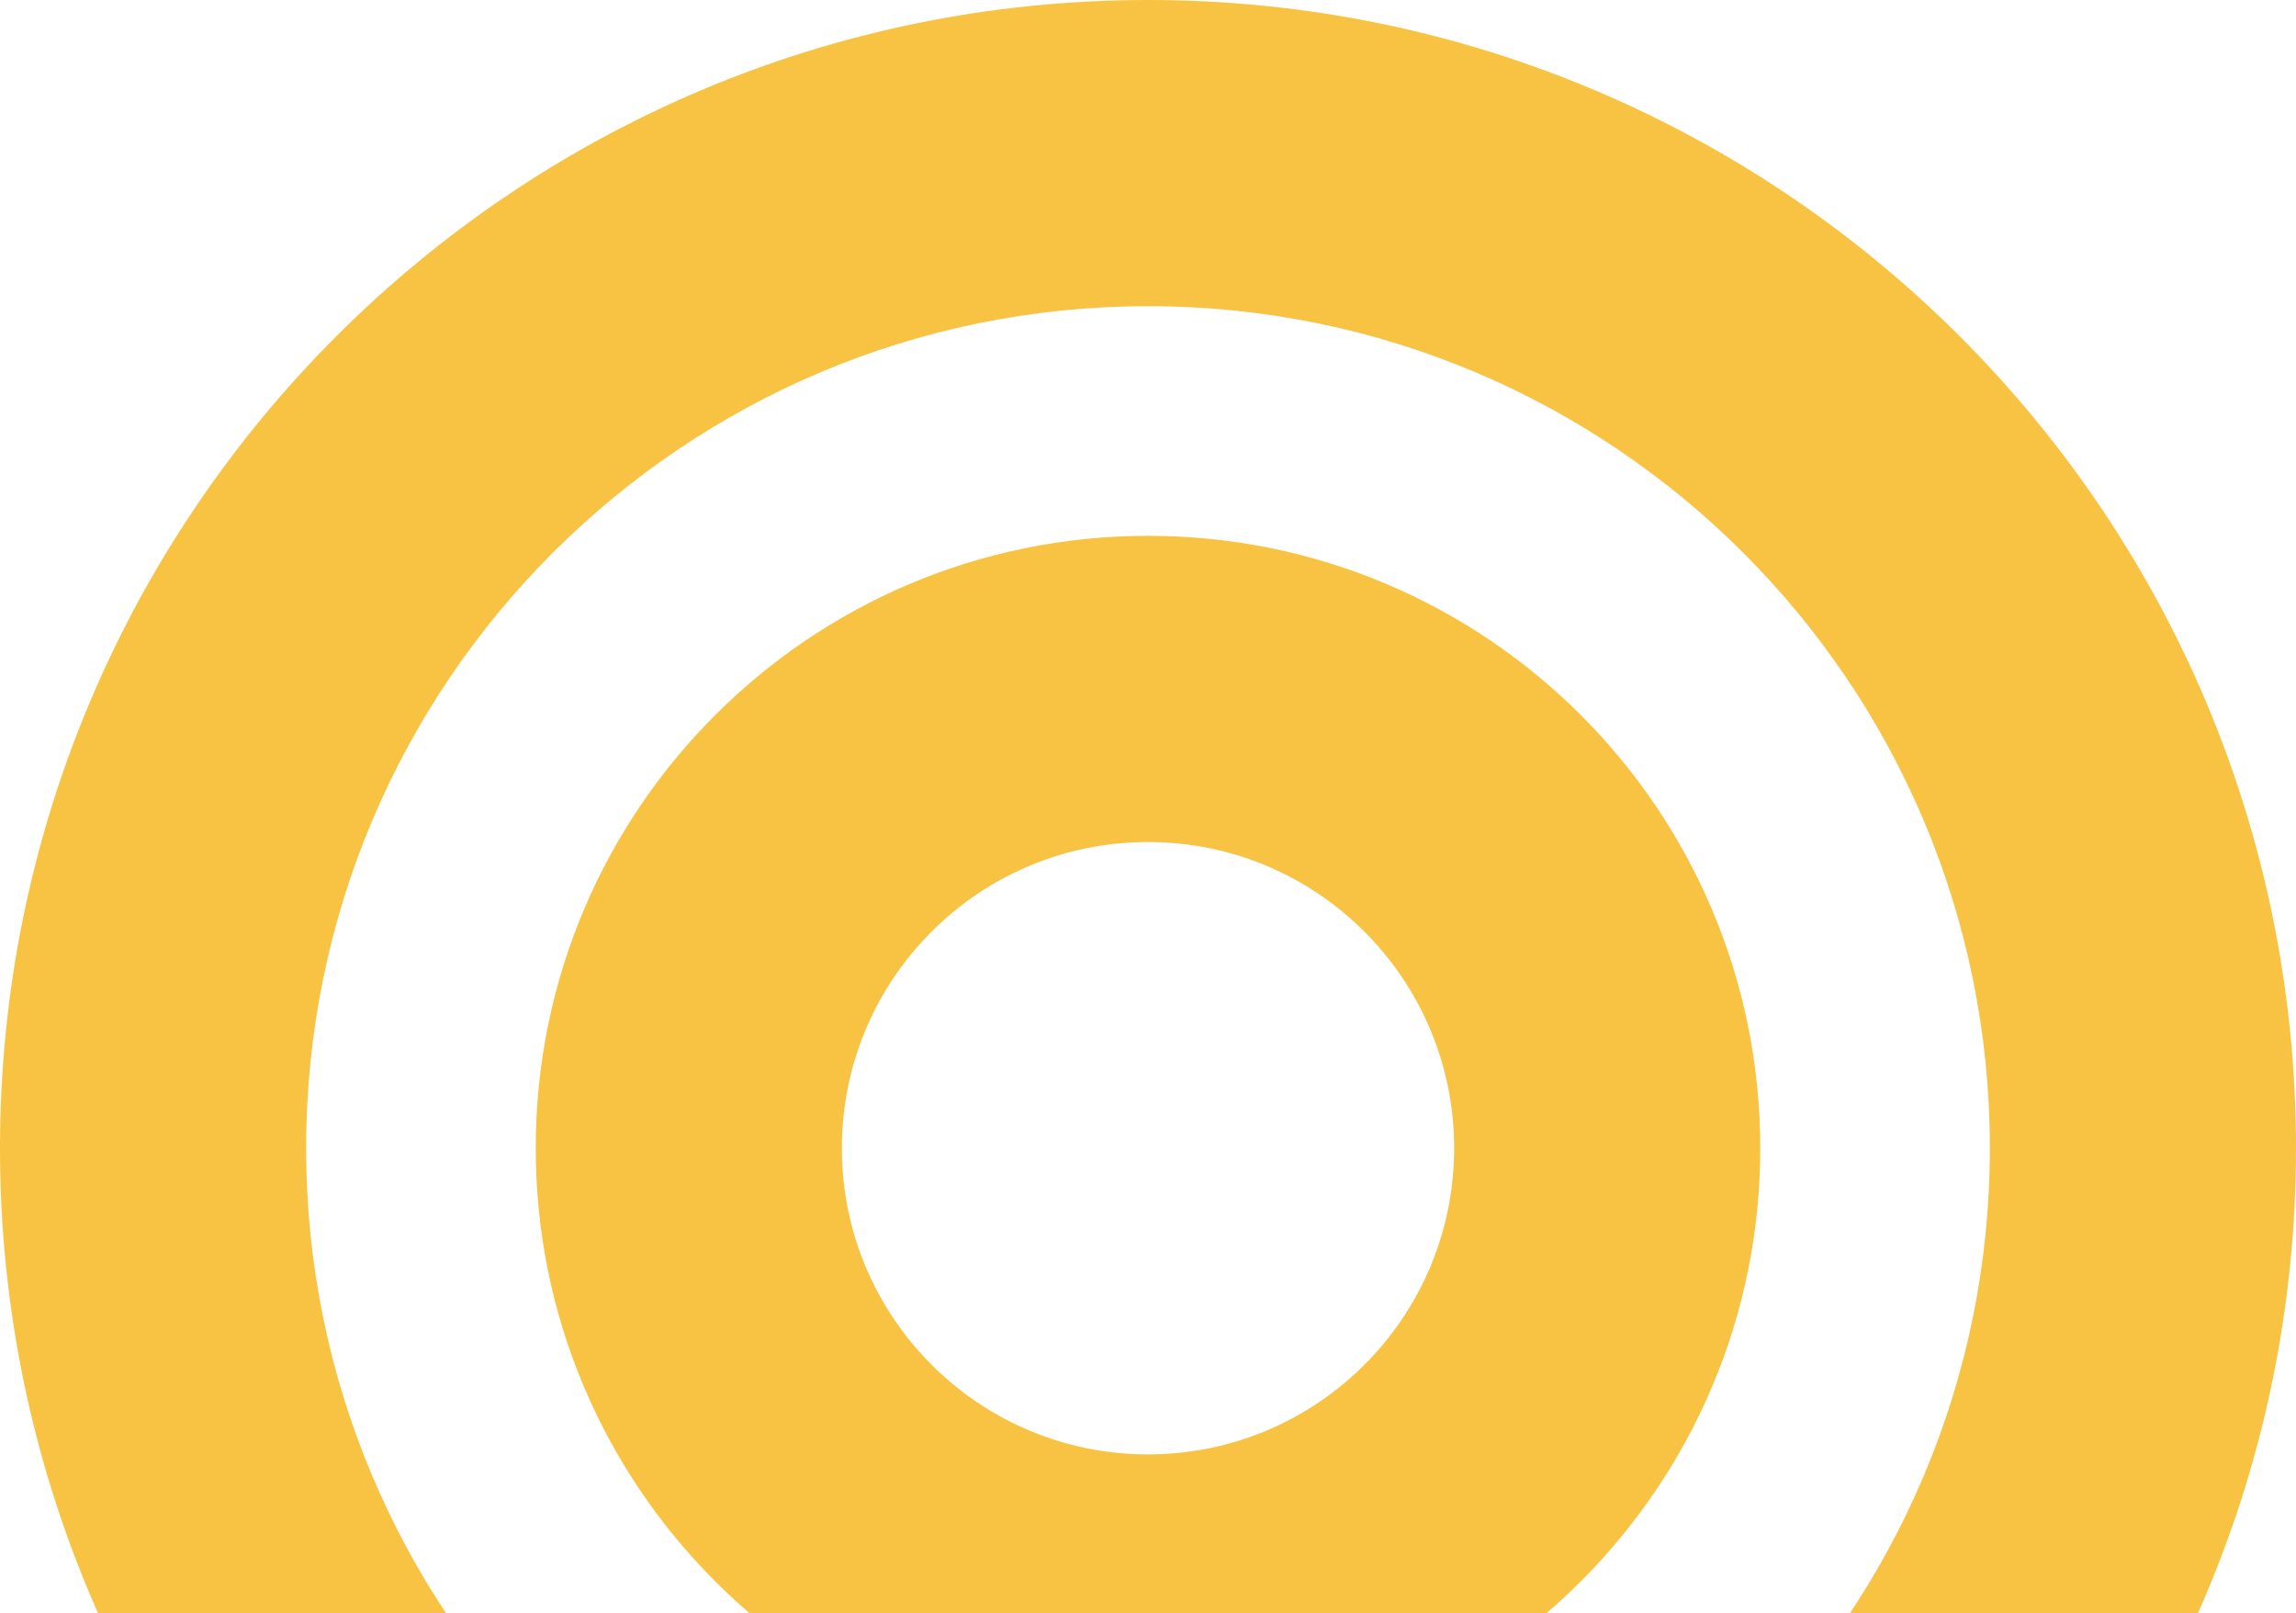
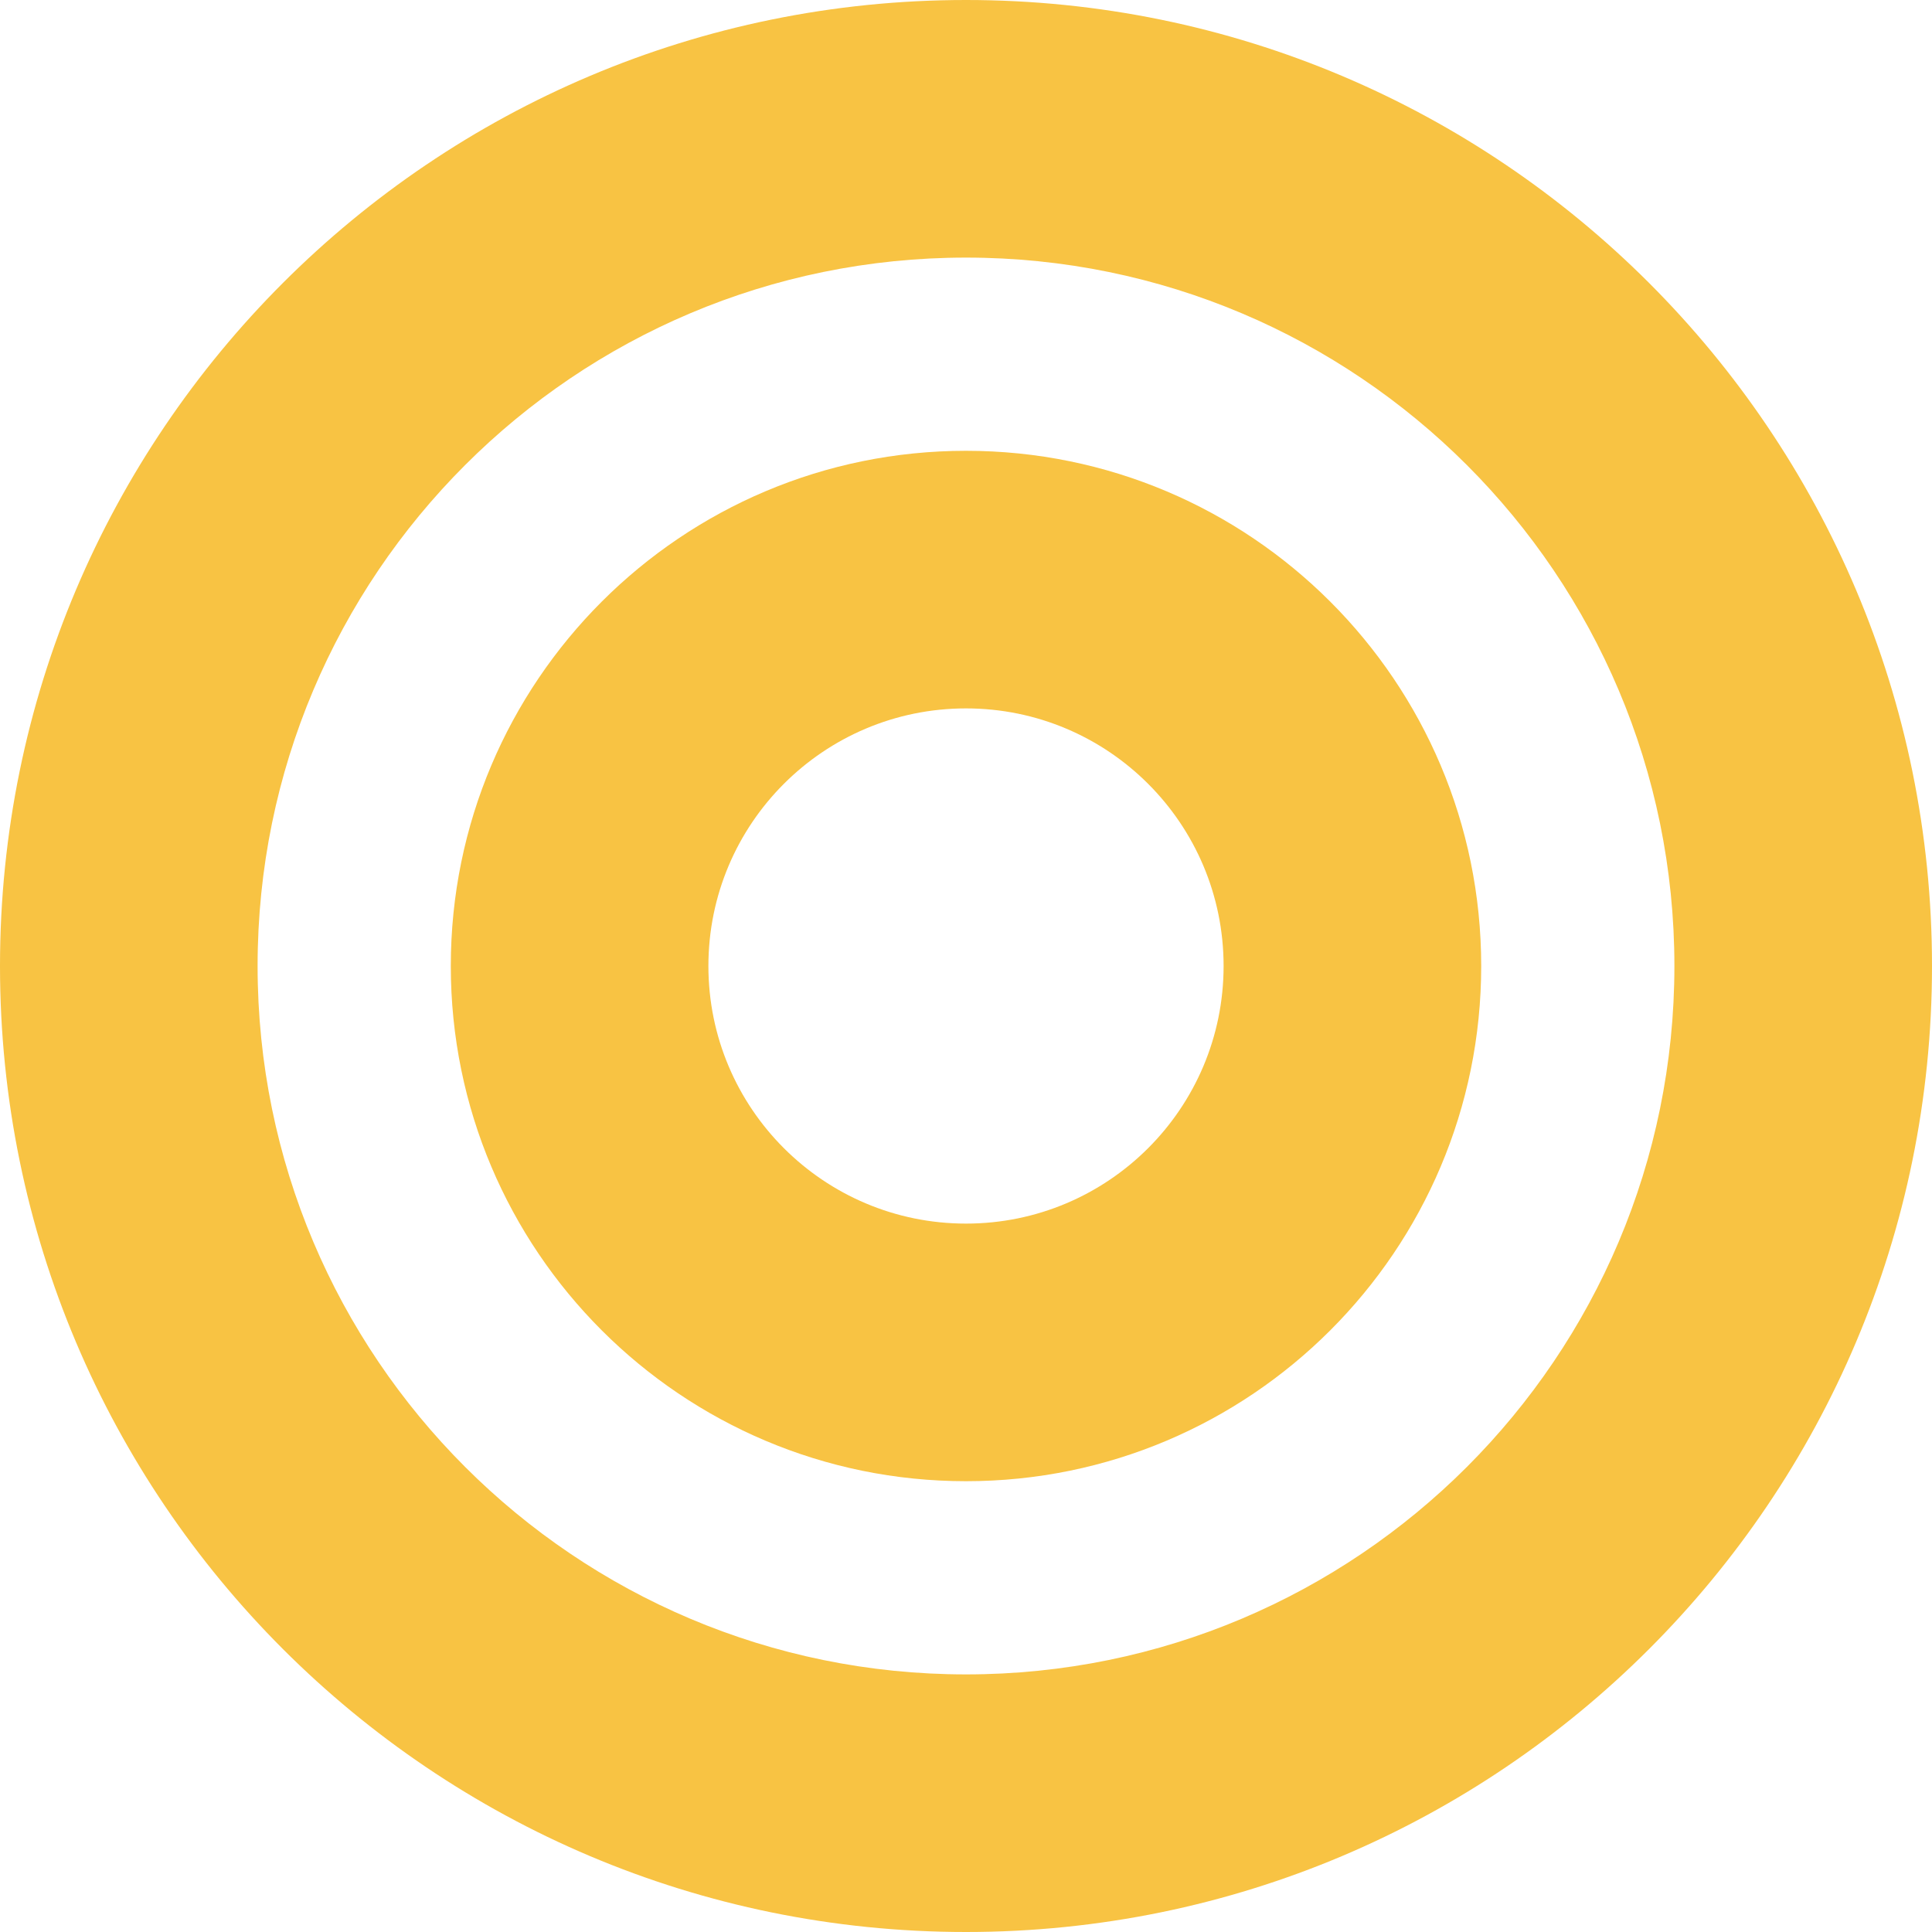
- <svg xmlns="http://www.w3.org/2000/svg" width="477" height="335" viewBox="0 0 477 335" fill="none">
-   <path fill-rule="evenodd" clip-rule="evenodd" d="M238.5 63.6C141.905 63.6 63.6 141.905 63.6 238.5C63.6 335.095 141.905 413.4 238.5 413.4C335.095 413.4 413.4 335.095 413.4 238.5C413.4 141.905 335.095 63.6 238.5 63.6ZM0 238.5C0 106.78 106.78 0 238.5 0C370.22 0 477 106.78 477 238.5C477 370.22 370.22 477 238.5 477C106.78 477 0 370.22 0 238.5Z" fill="#F8C343" />
-   <path fill-rule="evenodd" clip-rule="evenodd" d="M238.5 174.9C203.375 174.9 174.9 203.375 174.9 238.5C174.9 273.625 203.375 302.1 238.5 302.1C273.626 302.1 302.1 273.625 302.1 238.5C302.1 203.375 273.626 174.9 238.5 174.9ZM111.3 238.5C111.3 168.249 168.25 111.3 238.5 111.3C308.751 111.3 365.7 168.249 365.7 238.5C365.7 308.751 308.751 365.7 238.5 365.7C168.25 365.7 111.3 308.751 111.3 238.5Z" fill="#F8C343" />
+ <svg xmlns="http://www.w3.org/2000/svg" width="231" height="231" viewBox="0 0 231 231" fill="none">
+   <path fill-rule="evenodd" clip-rule="evenodd" d="M115.5 30.8C68.722 30.8 30.8 68.722 30.8 115.5C30.8 162.279 68.722 200.2 115.5 200.2C162.279 200.2 200.2 162.279 200.2 115.5C200.2 68.722 162.279 30.8 115.5 30.8ZM0 115.5C0 51.711 51.711 0 115.5 0C179.289 0 231 51.711 231 115.5C231 179.289 179.289 231 115.5 231C51.711 231 0 179.289 0 115.5Z" fill="#F8C343" />
+   <path fill-rule="evenodd" clip-rule="evenodd" d="M115.5 84.7C98.49 84.7 84.7 98.49 84.7 115.5C84.7 132.51 98.49 146.3 115.5 146.3C132.511 146.3 146.3 132.51 146.3 115.5C146.3 98.49 132.511 84.7 115.5 84.7ZM53.9 115.5C53.9 81.479 81.479 53.9 115.5 53.9C149.521 53.9 177.1 81.479 177.1 115.5C177.1 149.521 149.521 177.1 115.5 177.1C81.479 177.1 53.9 149.521 53.9 115.5Z" fill="#F8C343" />
</svg>
